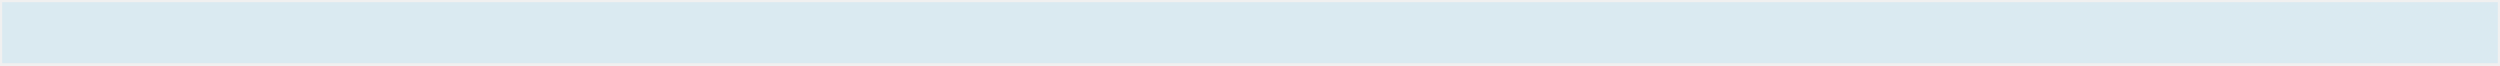
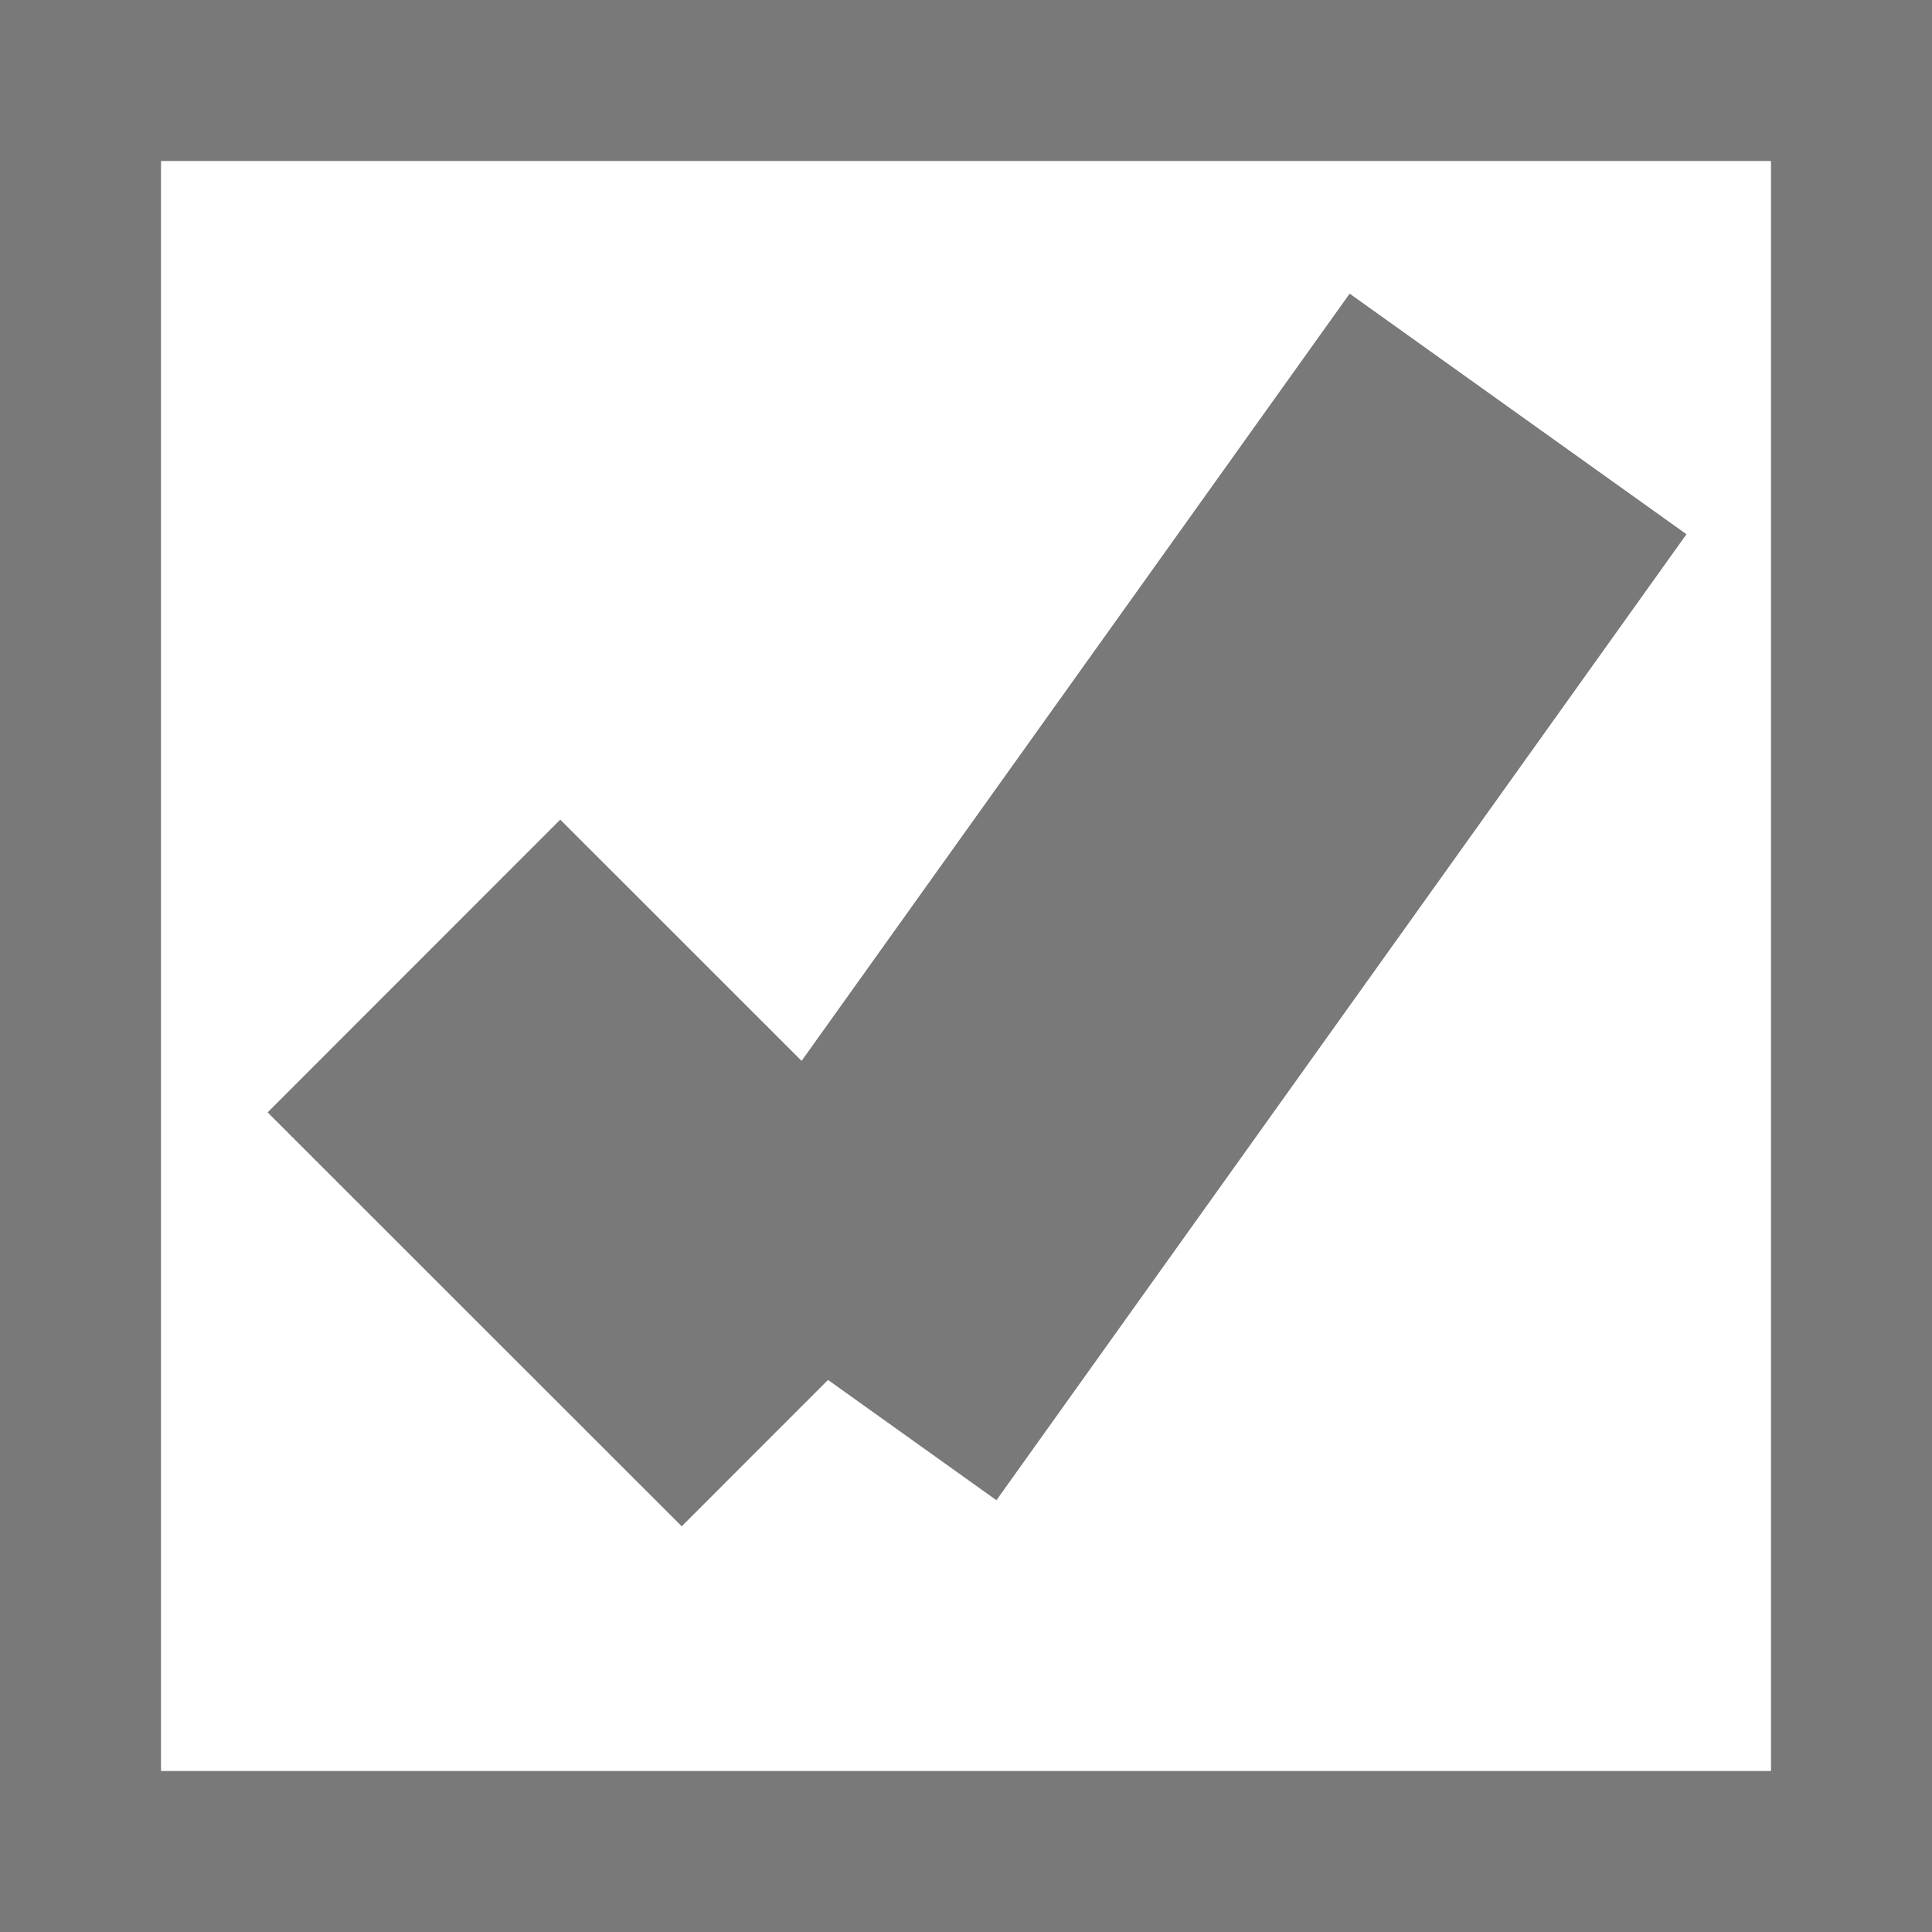
- <svg xmlns="http://www.w3.org/2000/svg" version="1.1" width="1148px" height="30px">
-   <g transform="matrix(1 0 0 1 -278 -333 )">
-     <path d="M 279 334  L 1425 334  L 1425 362  L 279 362  L 279 334  Z " fill-rule="nonzero" fill="#81d3f8" stroke="none" fill-opacity="0.196" />
-   </g>
+ <svg xmlns="http://www.w3.org/2000/svg" version="1.1" width="12px" height="12px" viewBox="431 311  12 12">
+   <path d="M 431.5 311.5  L 442.5 311.5  L 442.5 322.5  L 431.5 322.5  L 431.5 311.5  Z " fill-rule="nonzero" fill="#ffffff" stroke="none" />
+   <path d="M 431.5 311.5  L 442.5 311.5  L 442.5 322.5  L 431.5 322.5  L 431.5 311.5  Z " stroke-width="1" stroke="#797979" fill="none" />
+   <path d="M 433.571 317  L 436.143 319.571  " stroke-width="2.571" stroke="#797979" fill="none" />
+   <path d="M 436.143 319.571  L 440.429 313.571  " stroke-width="2.571" stroke="#797979" fill="none" />
</svg>
